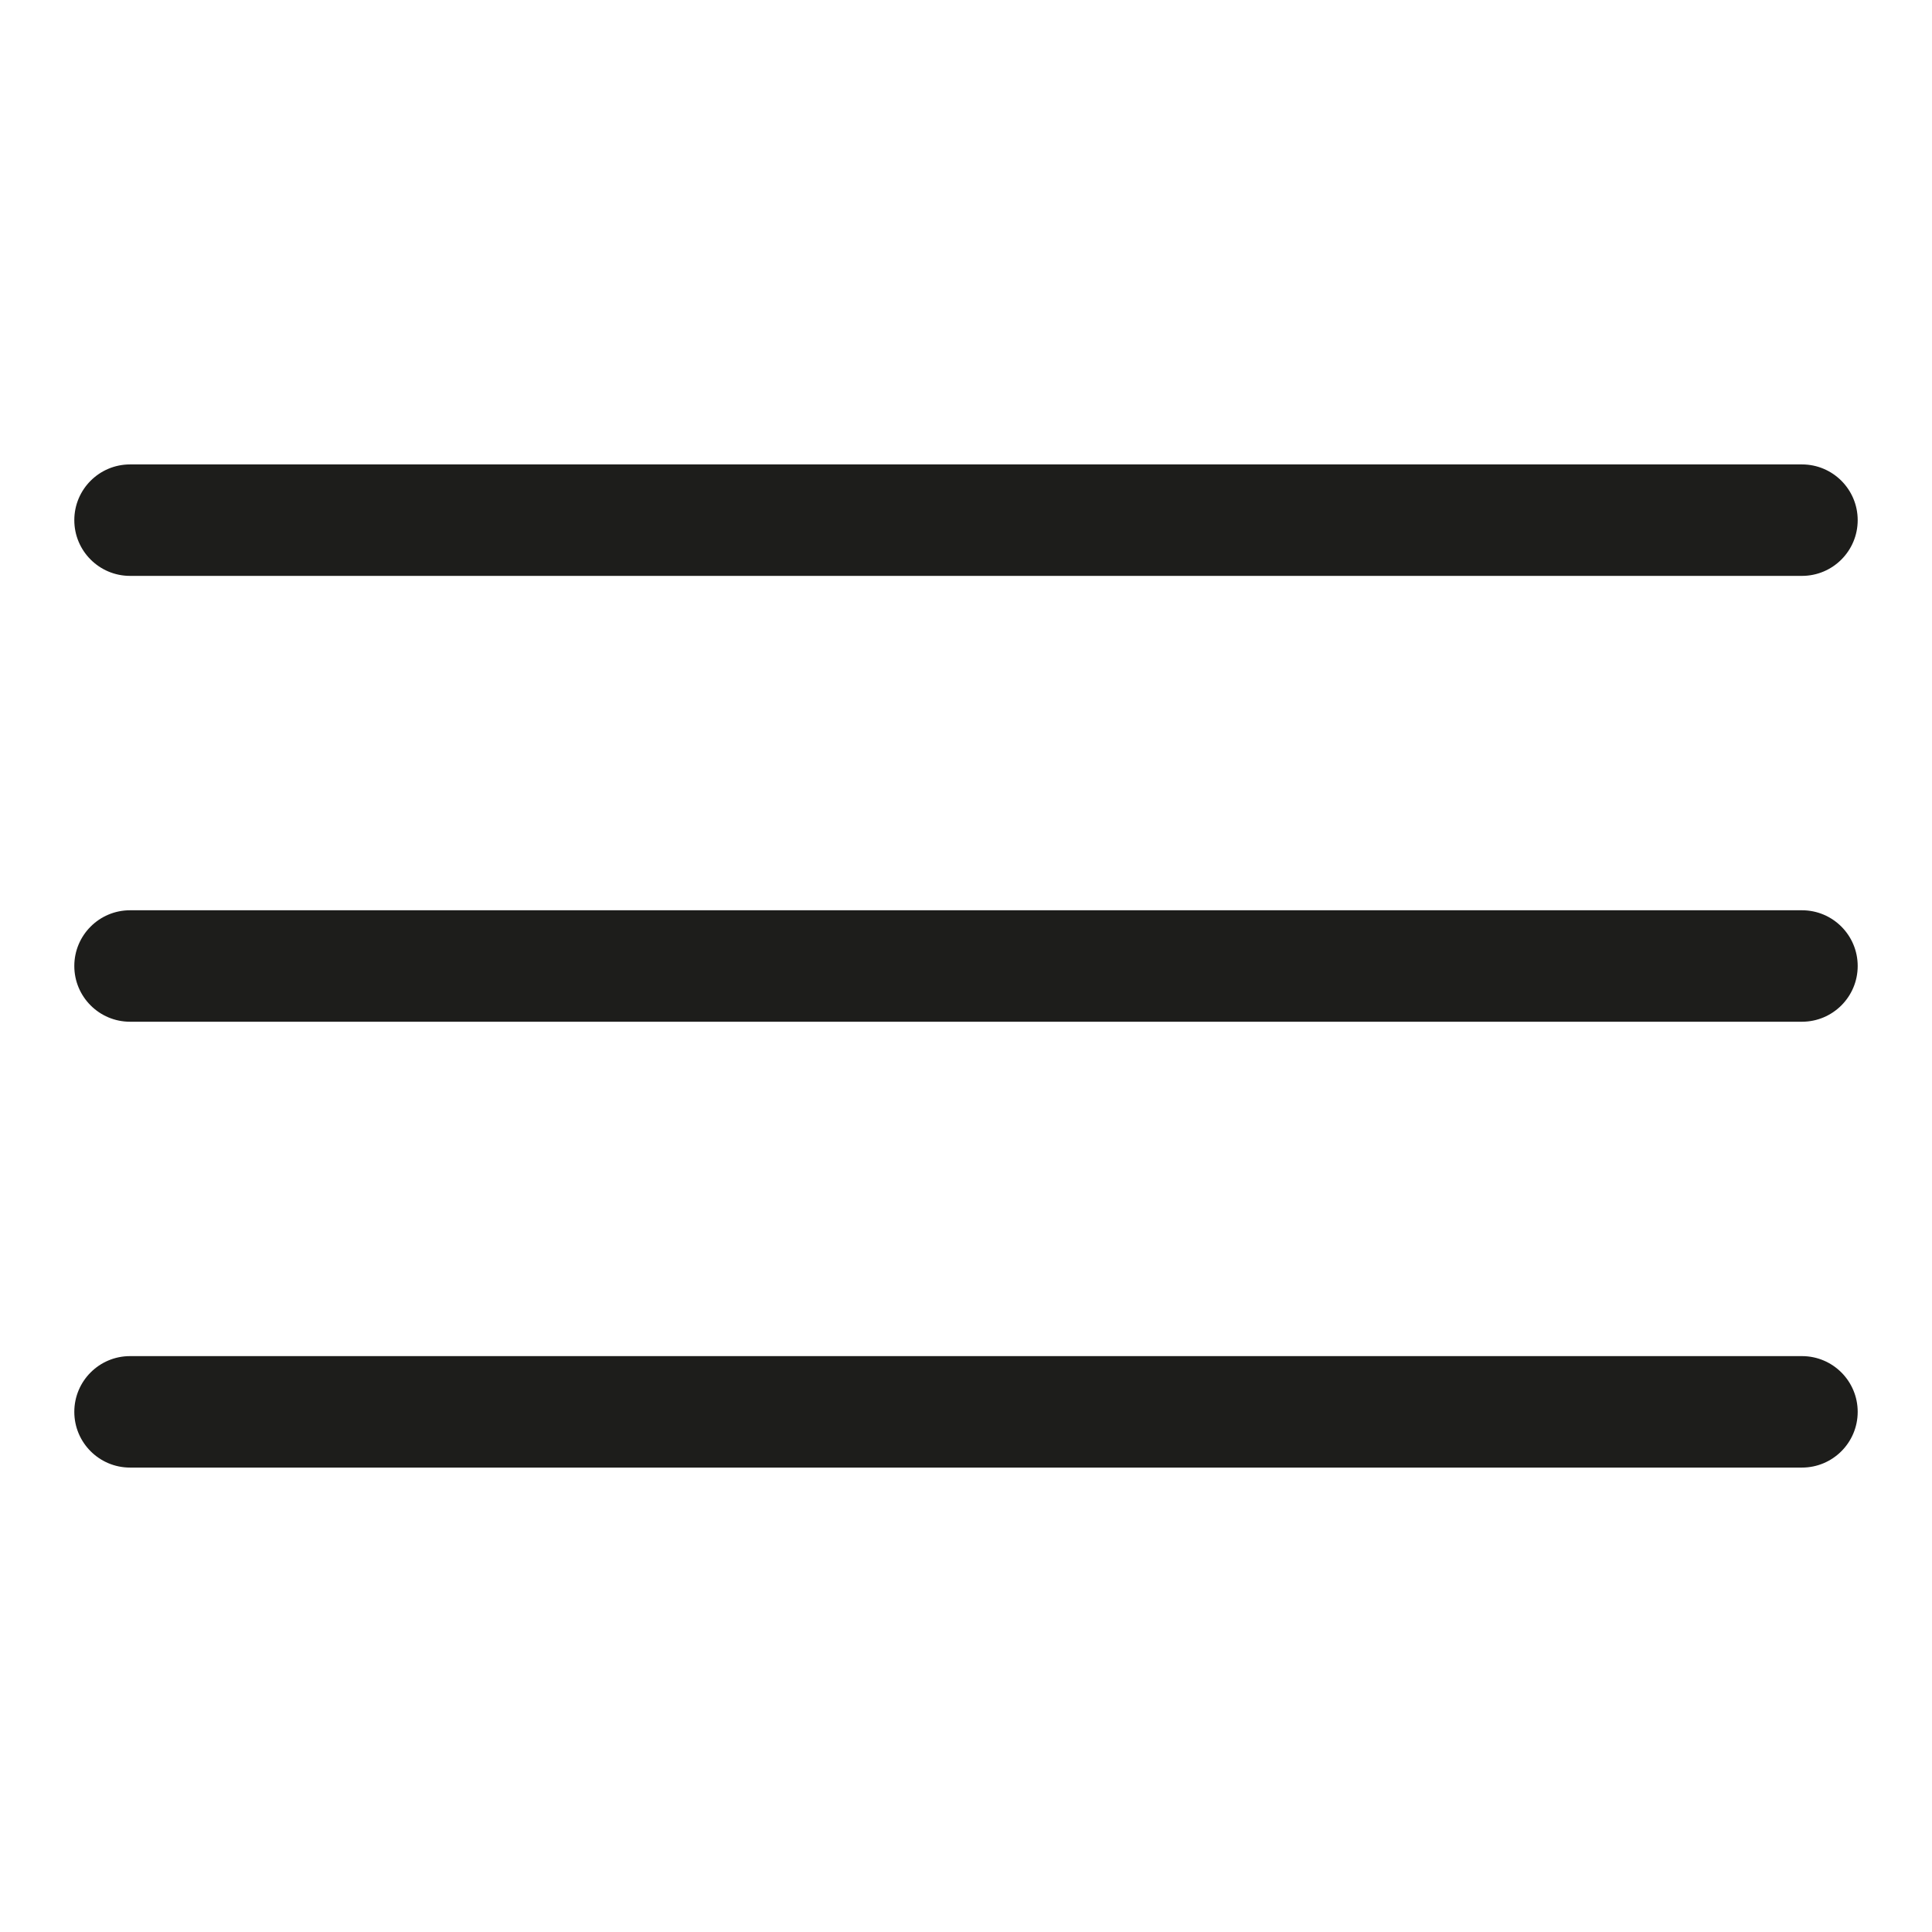
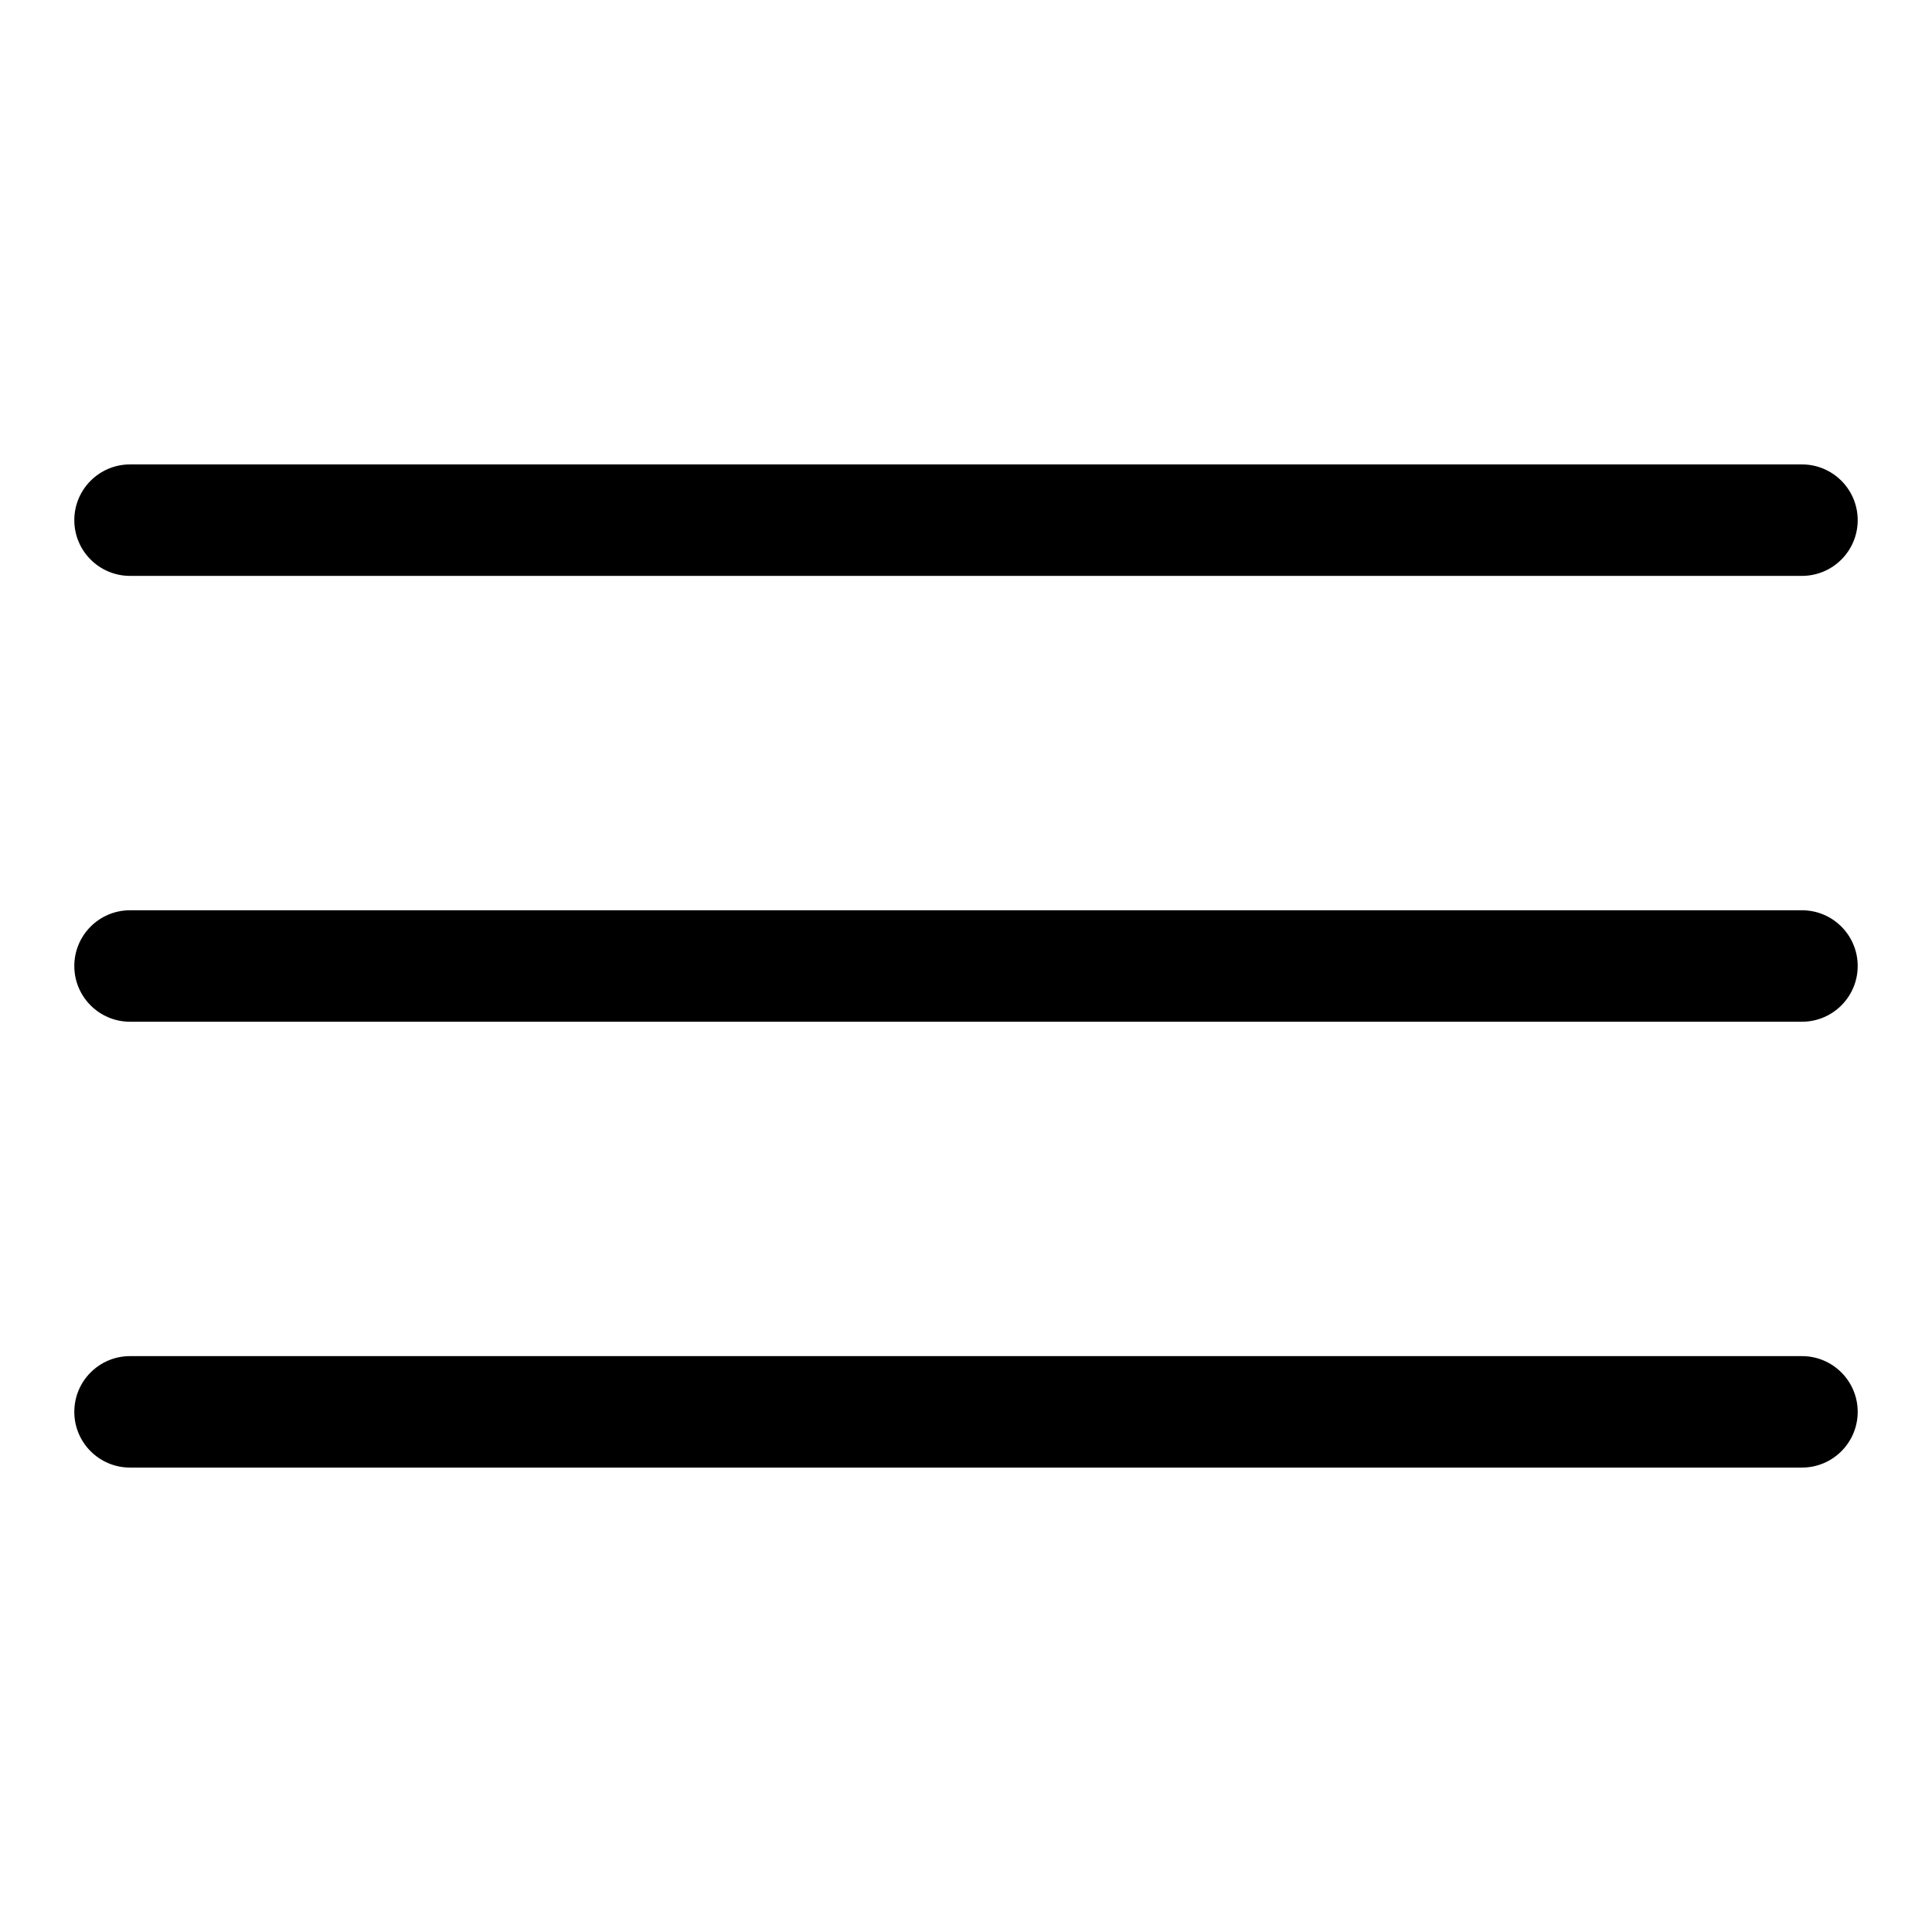
<svg xmlns="http://www.w3.org/2000/svg" viewBox="0 0 26 26">
-   <g fill="#1D1D1B">
+   <g fill="#000">
    <path d="M24.25 12.25H1.75a.75.75 0 0 0 0 1.5h22.5a.75.75 0 0 0 0-1.5zM1.75 7.75h22.5a.75.75 0 0 0 0-1.5H1.75a.75.75 0 0 0 0 1.5zM24.25 18.25H1.75a.75.75 0 0 0 0 1.5h22.5a.75.75 0 0 0 0-1.5z" />
  </g>
</svg>
